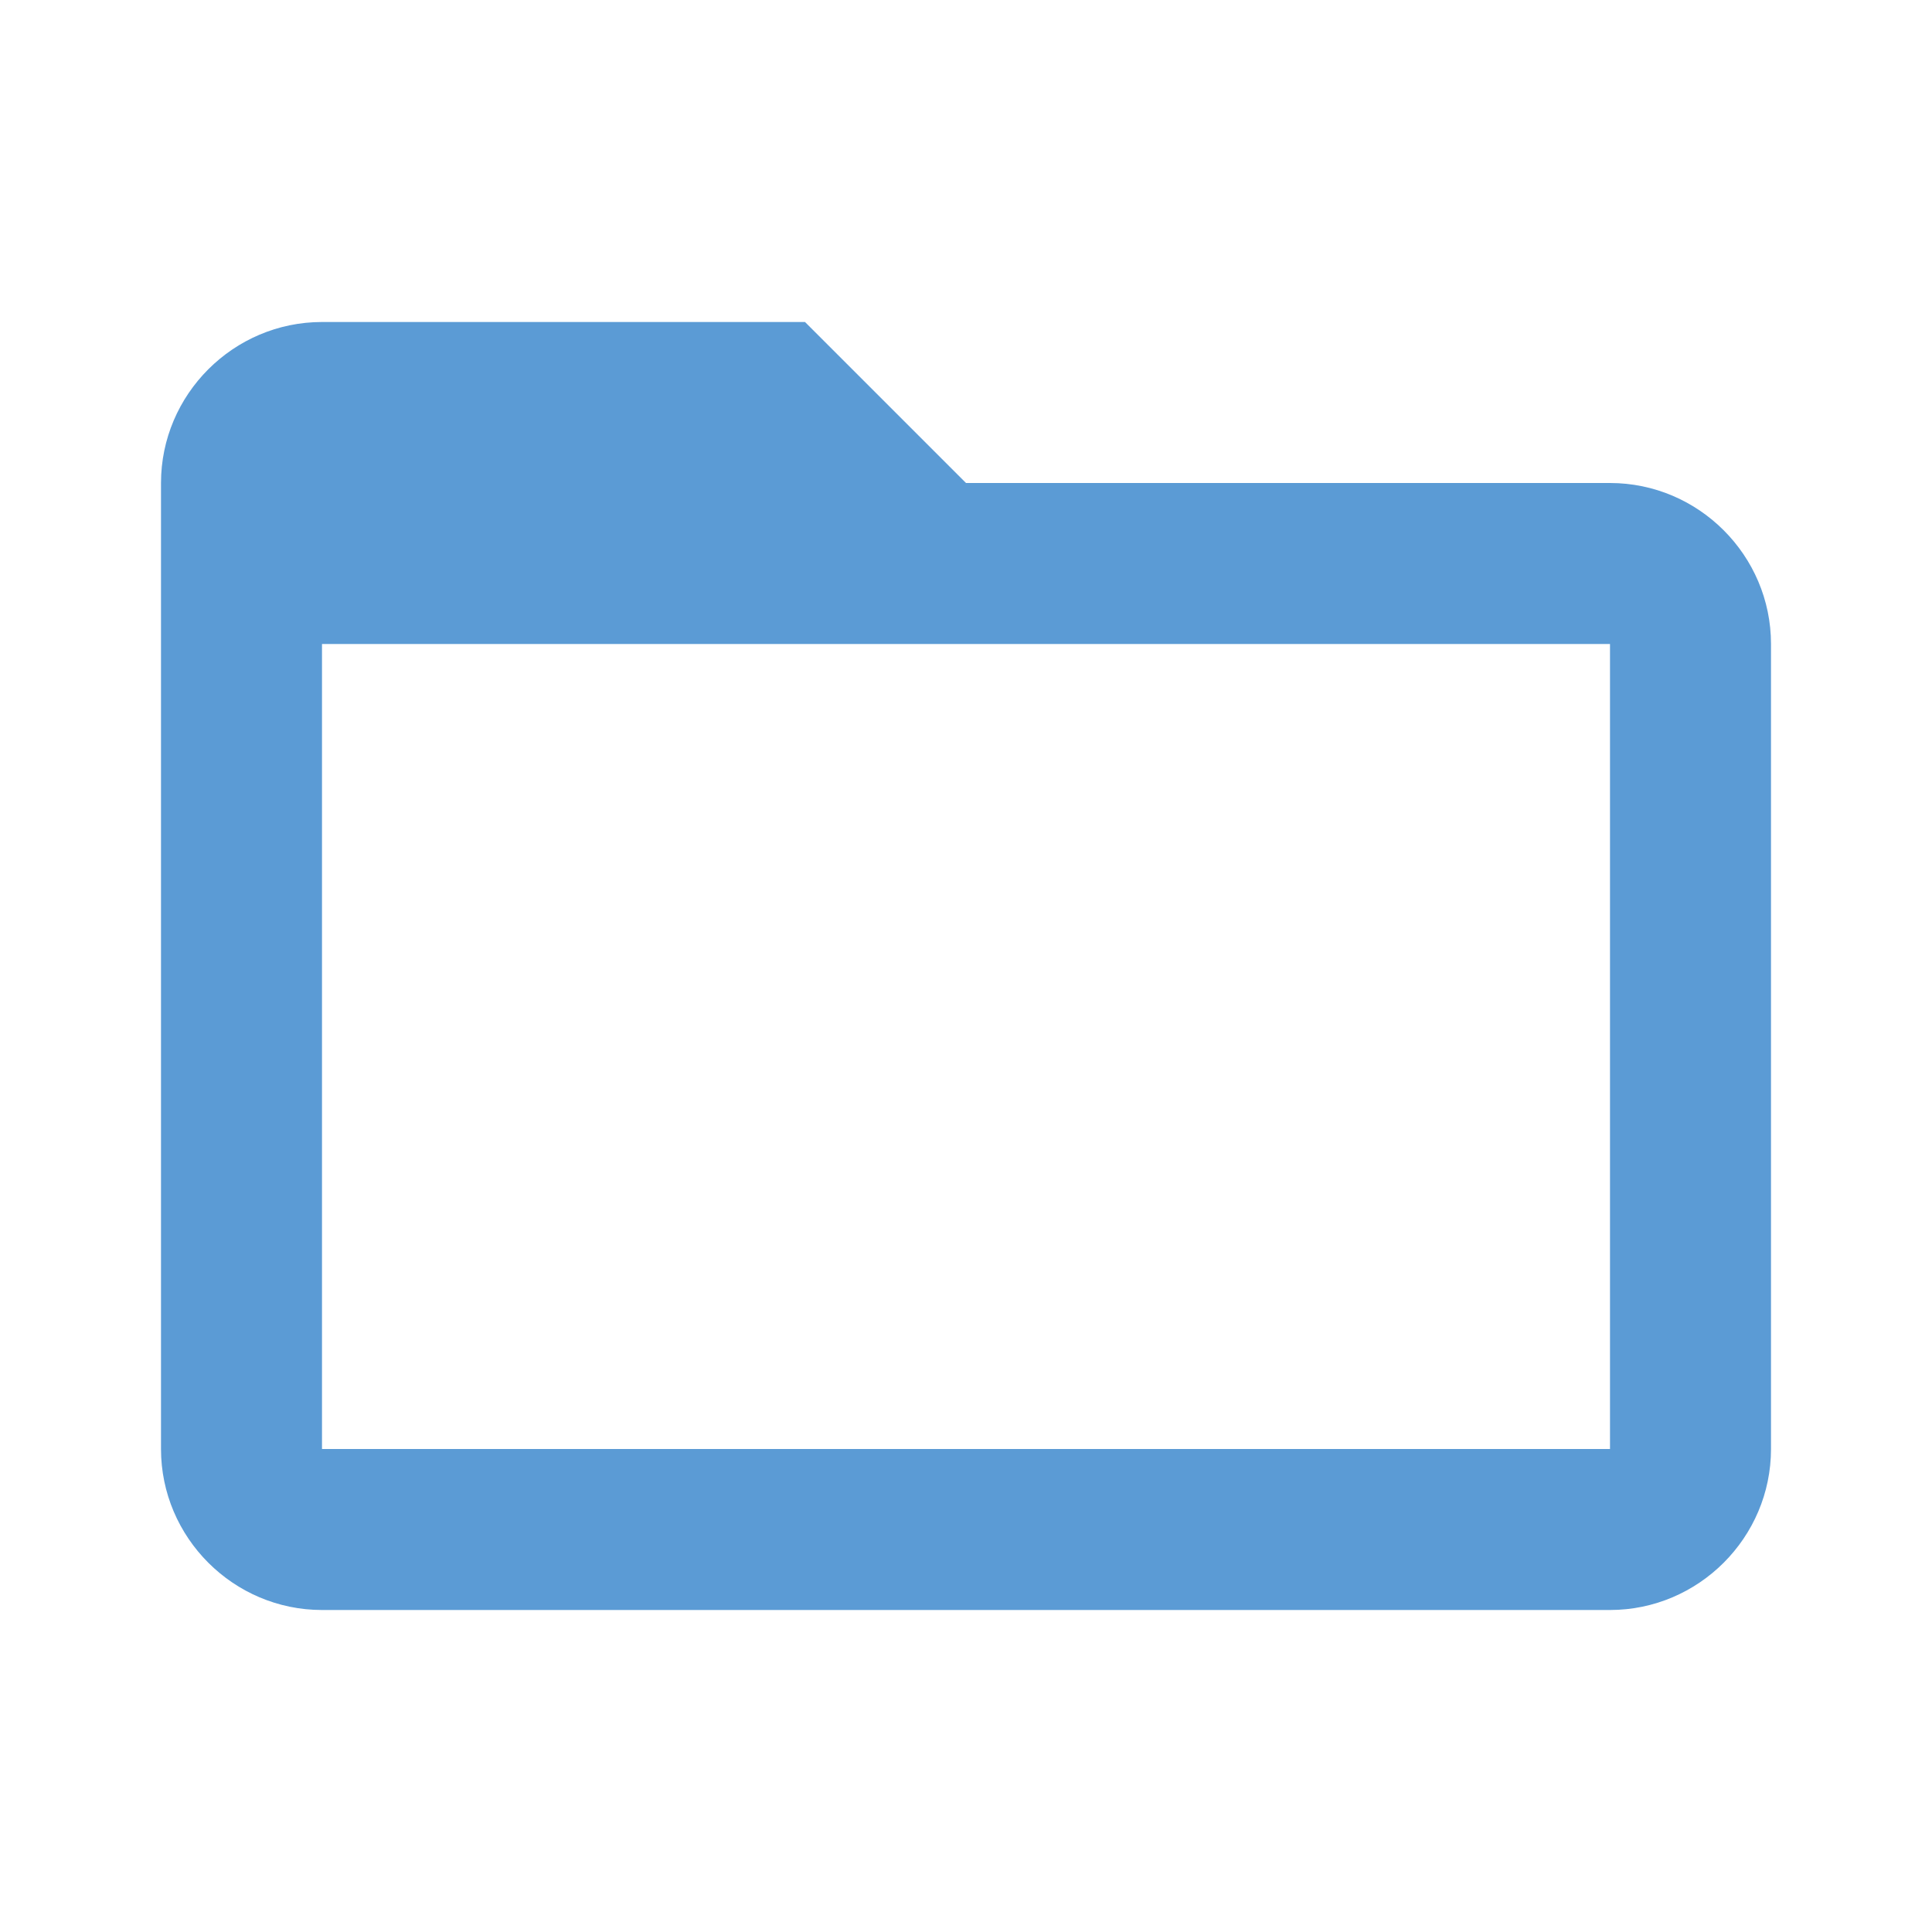
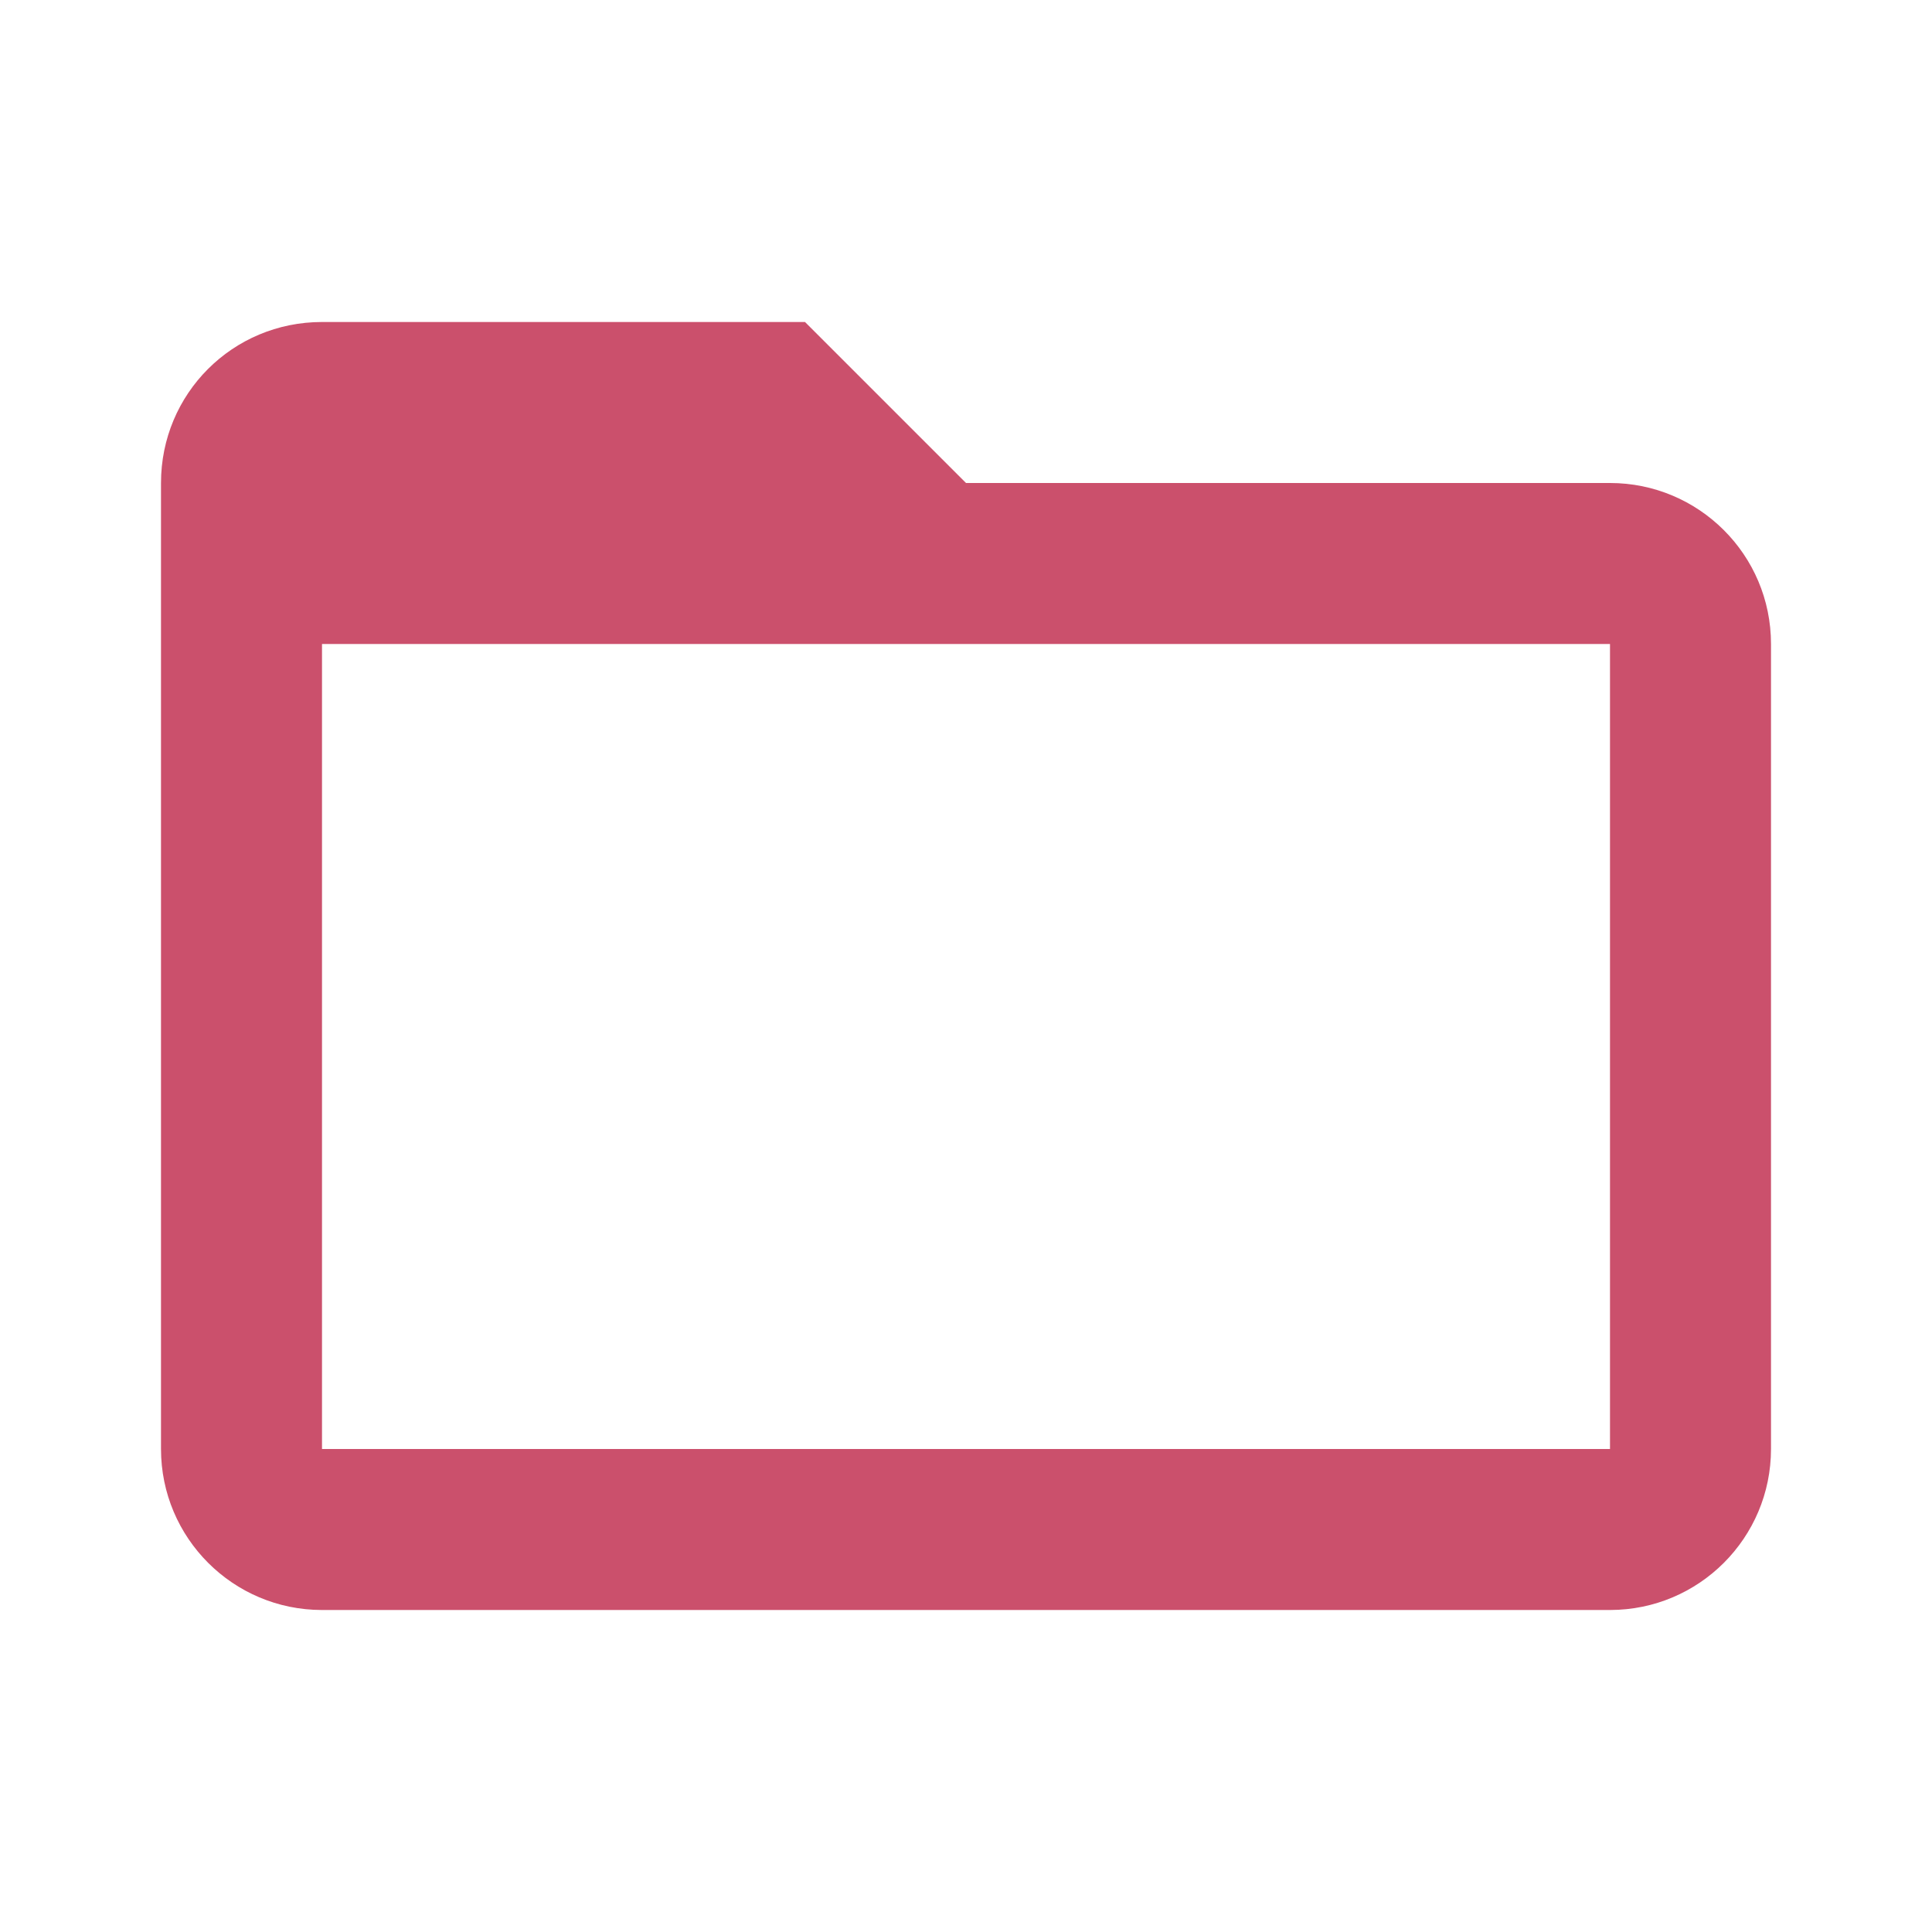
- <svg xmlns="http://www.w3.org/2000/svg" viewBox="0 0 24 24" width="24" height="24">
-   <path fill="#5B9BD5" d="M20 6h-8l-2-2H4c-1.1 0-2 .9-2 2v12c0 1.1.9 2 2 2h16c1.1 0 2-.9 2-2V8c0-1.1-.9-2-2-2zm0 12H4V8h16v10z" />
+ <svg xmlns="http://www.w3.org/2000/svg" version="1.1" width="16px" height="16px" viewBox="0 0 24 24">
+   <path d="M20,18H4V8H20M20,6H12L10,4H4C2.89,4 2,4.89 2,6V18A2,2 0 0,0 4,20H20A2,2 0 0,0 22,18V8C22,6.89 21.1,6 20,6Z" fill="#cb506c" />
</svg>
